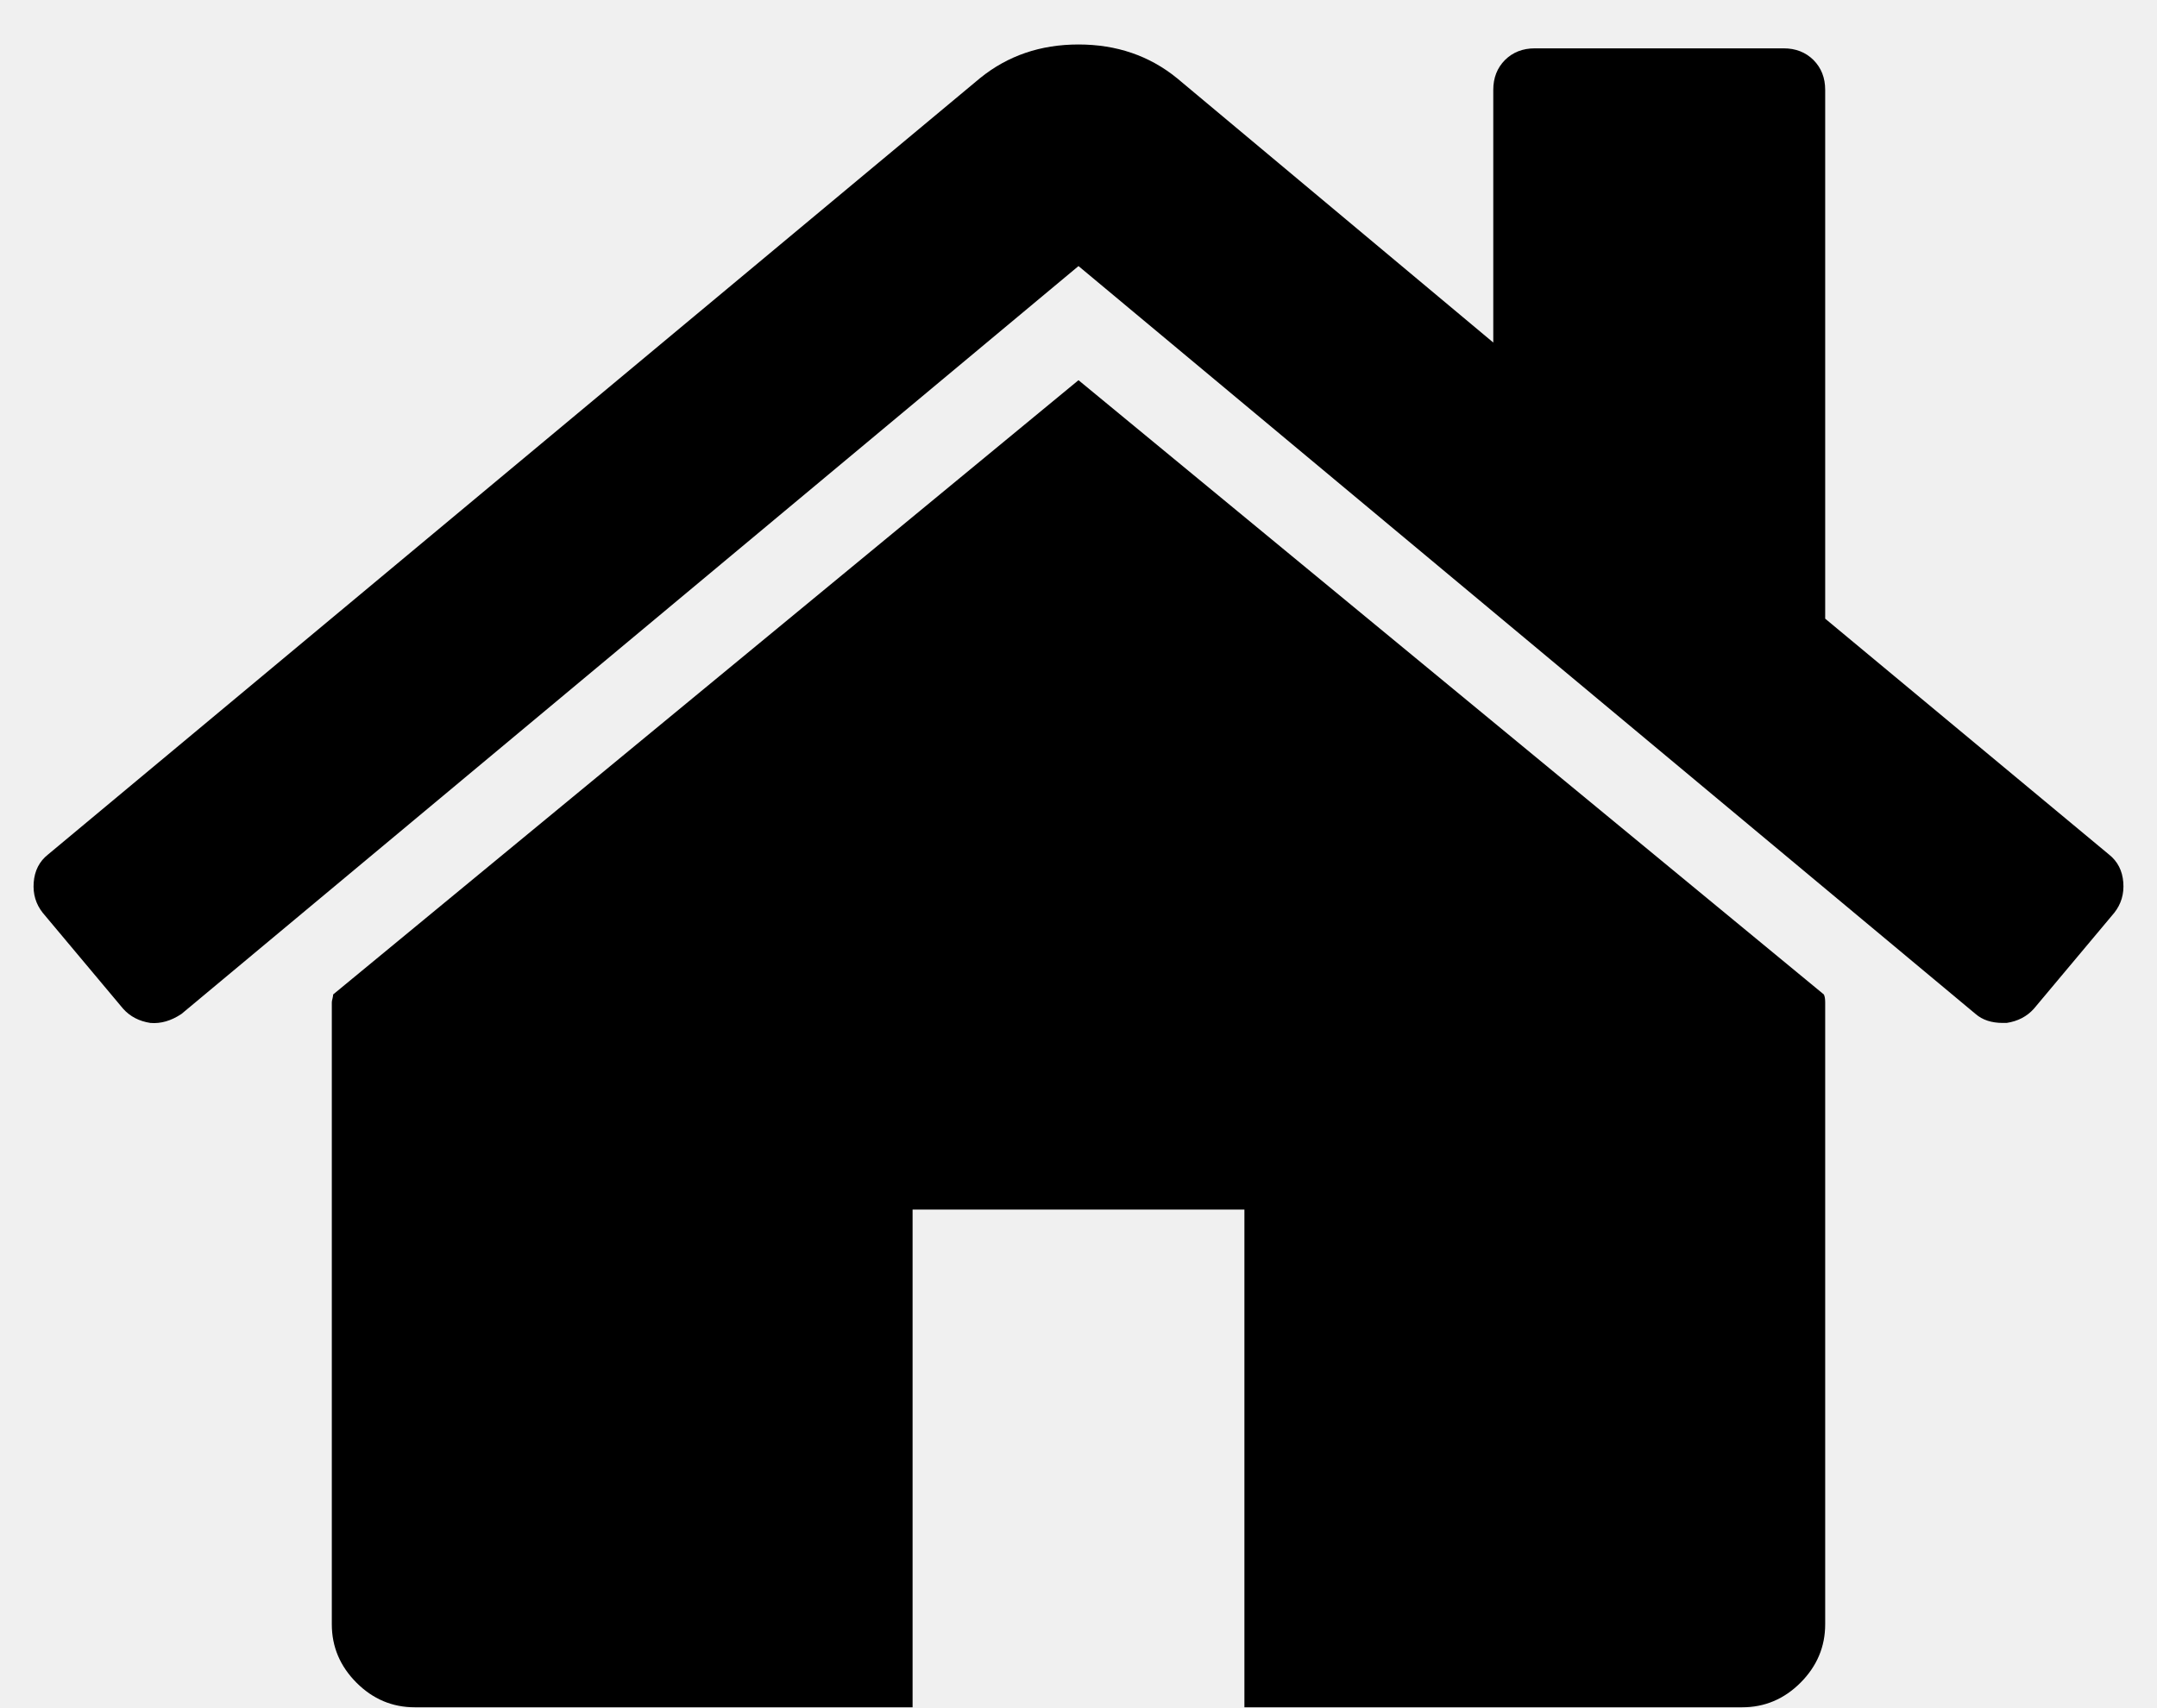
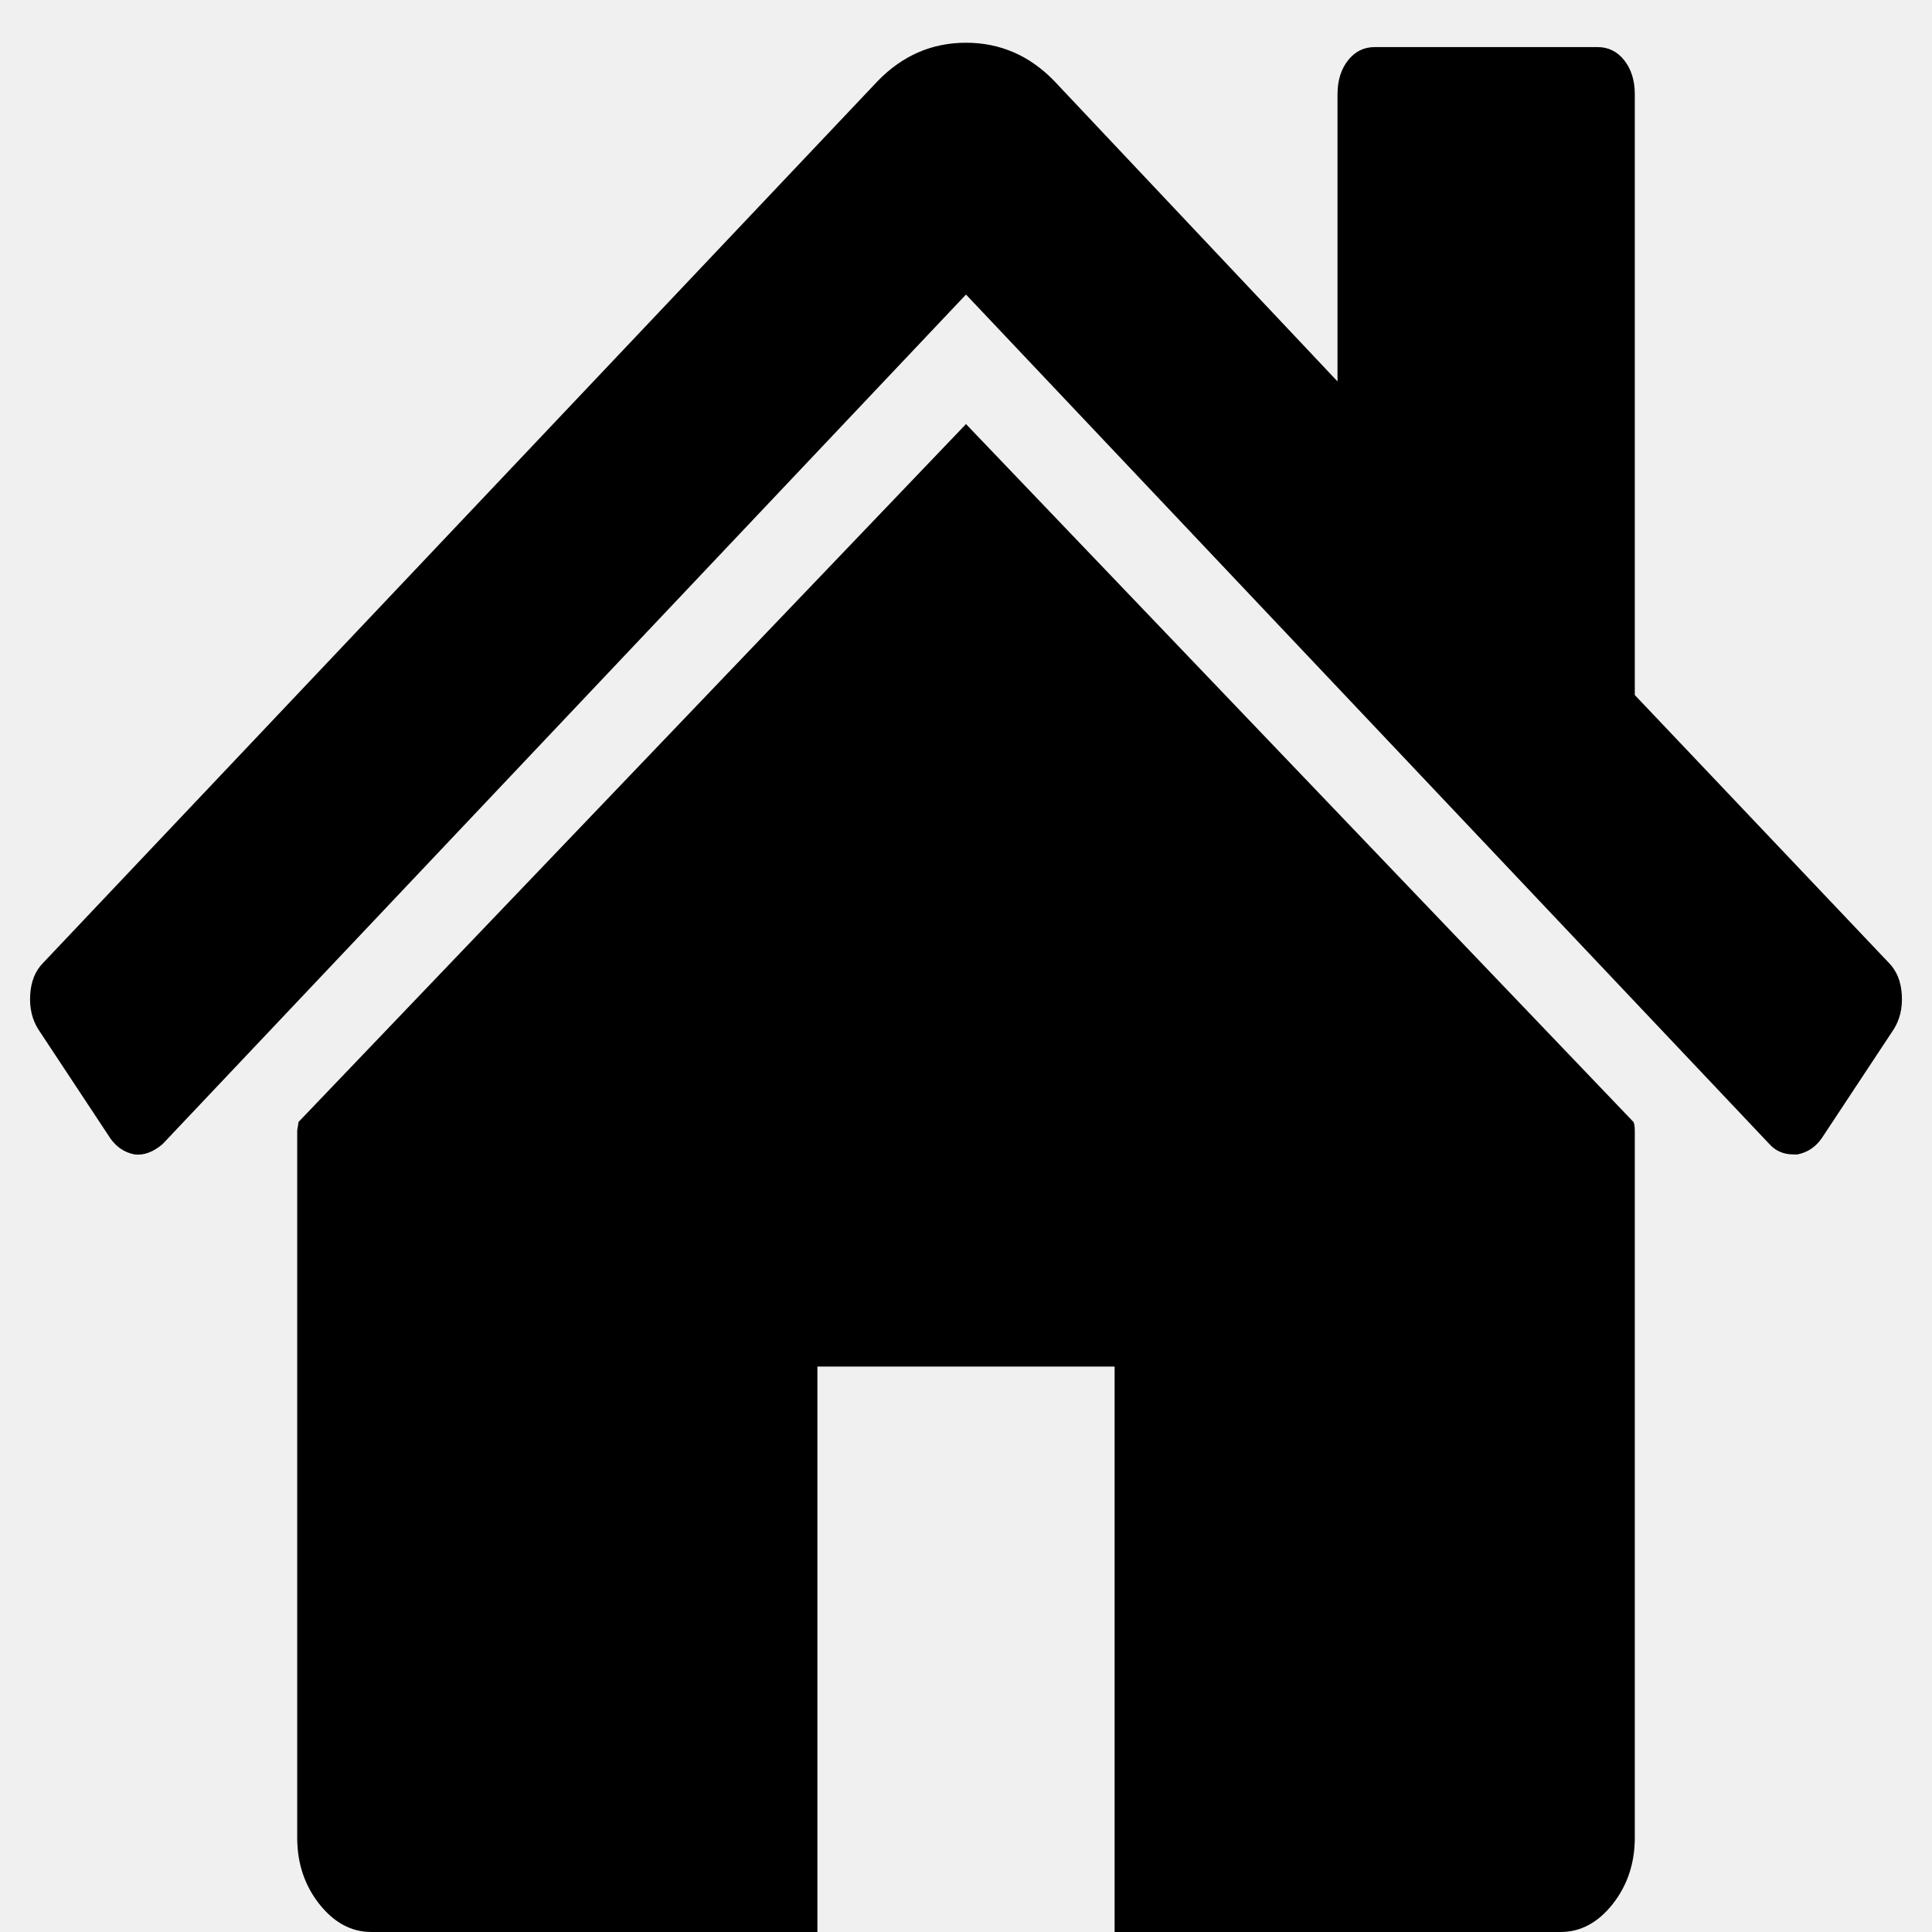
- <svg xmlns="http://www.w3.org/2000/svg" width="24" height="19" viewBox="0 0 24 19" fill="none">
+ <svg xmlns="http://www.w3.org/2000/svg" width="24" height="24" viewBox="0 0 24 24" fill="none">
  <g clip-path="url(#clip0_206_219)">
-     <path d="M20.308 11.154V18.077C20.308 18.327 20.216 18.543 20.034 18.726C19.851 18.909 19.635 19 19.385 19H13.846V13.461H10.154V19H4.615C4.365 19 4.149 18.909 3.966 18.726C3.784 18.543 3.692 18.327 3.692 18.077V11.154C3.692 11.144 3.695 11.13 3.7 11.111C3.704 11.091 3.707 11.077 3.707 11.067L12 4.231L20.293 11.067C20.303 11.086 20.308 11.115 20.308 11.154ZM23.524 10.159L22.63 11.226C22.553 11.312 22.452 11.365 22.327 11.384H22.284C22.159 11.384 22.058 11.351 21.981 11.284L12 2.961L2.019 11.284C1.904 11.361 1.788 11.394 1.673 11.384C1.548 11.365 1.447 11.312 1.37 11.226L0.476 10.159C0.399 10.062 0.365 9.949 0.375 9.82C0.385 9.69 0.438 9.586 0.534 9.51L10.904 0.87C11.212 0.62 11.577 0.495 12 0.495C12.423 0.495 12.789 0.62 13.096 0.87L16.615 3.812V1C16.615 0.865 16.659 0.755 16.745 0.668C16.832 0.582 16.942 0.538 17.077 0.538H19.846C19.981 0.538 20.091 0.582 20.178 0.668C20.264 0.755 20.308 0.865 20.308 1V6.885L23.466 9.51C23.562 9.586 23.615 9.69 23.625 9.82C23.635 9.949 23.601 10.062 23.524 10.159Z" fill="currentColor" />
+     <path d="M20.308 14.049V22.829C20.308 23.146 20.216 23.421 20.034 23.652C19.851 23.884 19.635 24 19.385 24H13.846V16.976H10.154V24H4.615C4.365 24 4.149 23.884 3.966 23.652C3.784 23.421 3.692 23.146 3.692 22.829V14.049C3.692 14.037 3.695 14.018 3.7 13.994C3.704 13.97 3.707 13.951 3.707 13.939L12 5.268L20.293 13.939C20.303 13.963 20.308 14 20.308 14.049ZM23.524 12.787L22.63 14.14C22.553 14.25 22.452 14.317 22.327 14.341H22.284C22.159 14.341 22.058 14.299 21.981 14.213L12 3.659L2.019 14.213C1.904 14.311 1.788 14.354 1.673 14.341C1.548 14.317 1.447 14.25 1.37 14.14L0.476 12.787C0.399 12.665 0.365 12.521 0.375 12.357C0.385 12.192 0.438 12.061 0.534 11.963L10.904 1.006C11.212 0.689 11.577 0.531 12 0.531C12.423 0.531 12.789 0.689 13.096 1.006L16.615 4.738V1.171C16.615 1 16.659 0.86 16.745 0.75C16.832 0.64 16.942 0.585 17.077 0.585H19.846C19.981 0.585 20.091 0.64 20.178 0.75C20.264 0.86 20.308 1 20.308 1.171V8.634L23.466 11.963C23.562 12.061 23.615 12.192 23.625 12.357C23.635 12.521 23.601 12.665 23.524 12.787Z" fill="currentColor" />
  </g>
  <defs>
    <clipPath id="clip0_206_219">
-       <rect width="24" height="18.923" fill="white" transform="translate(0 0.0769043)" />
+       <rect width="24" height="24" fill="white" />
    </clipPath>
  </defs>
</svg>
